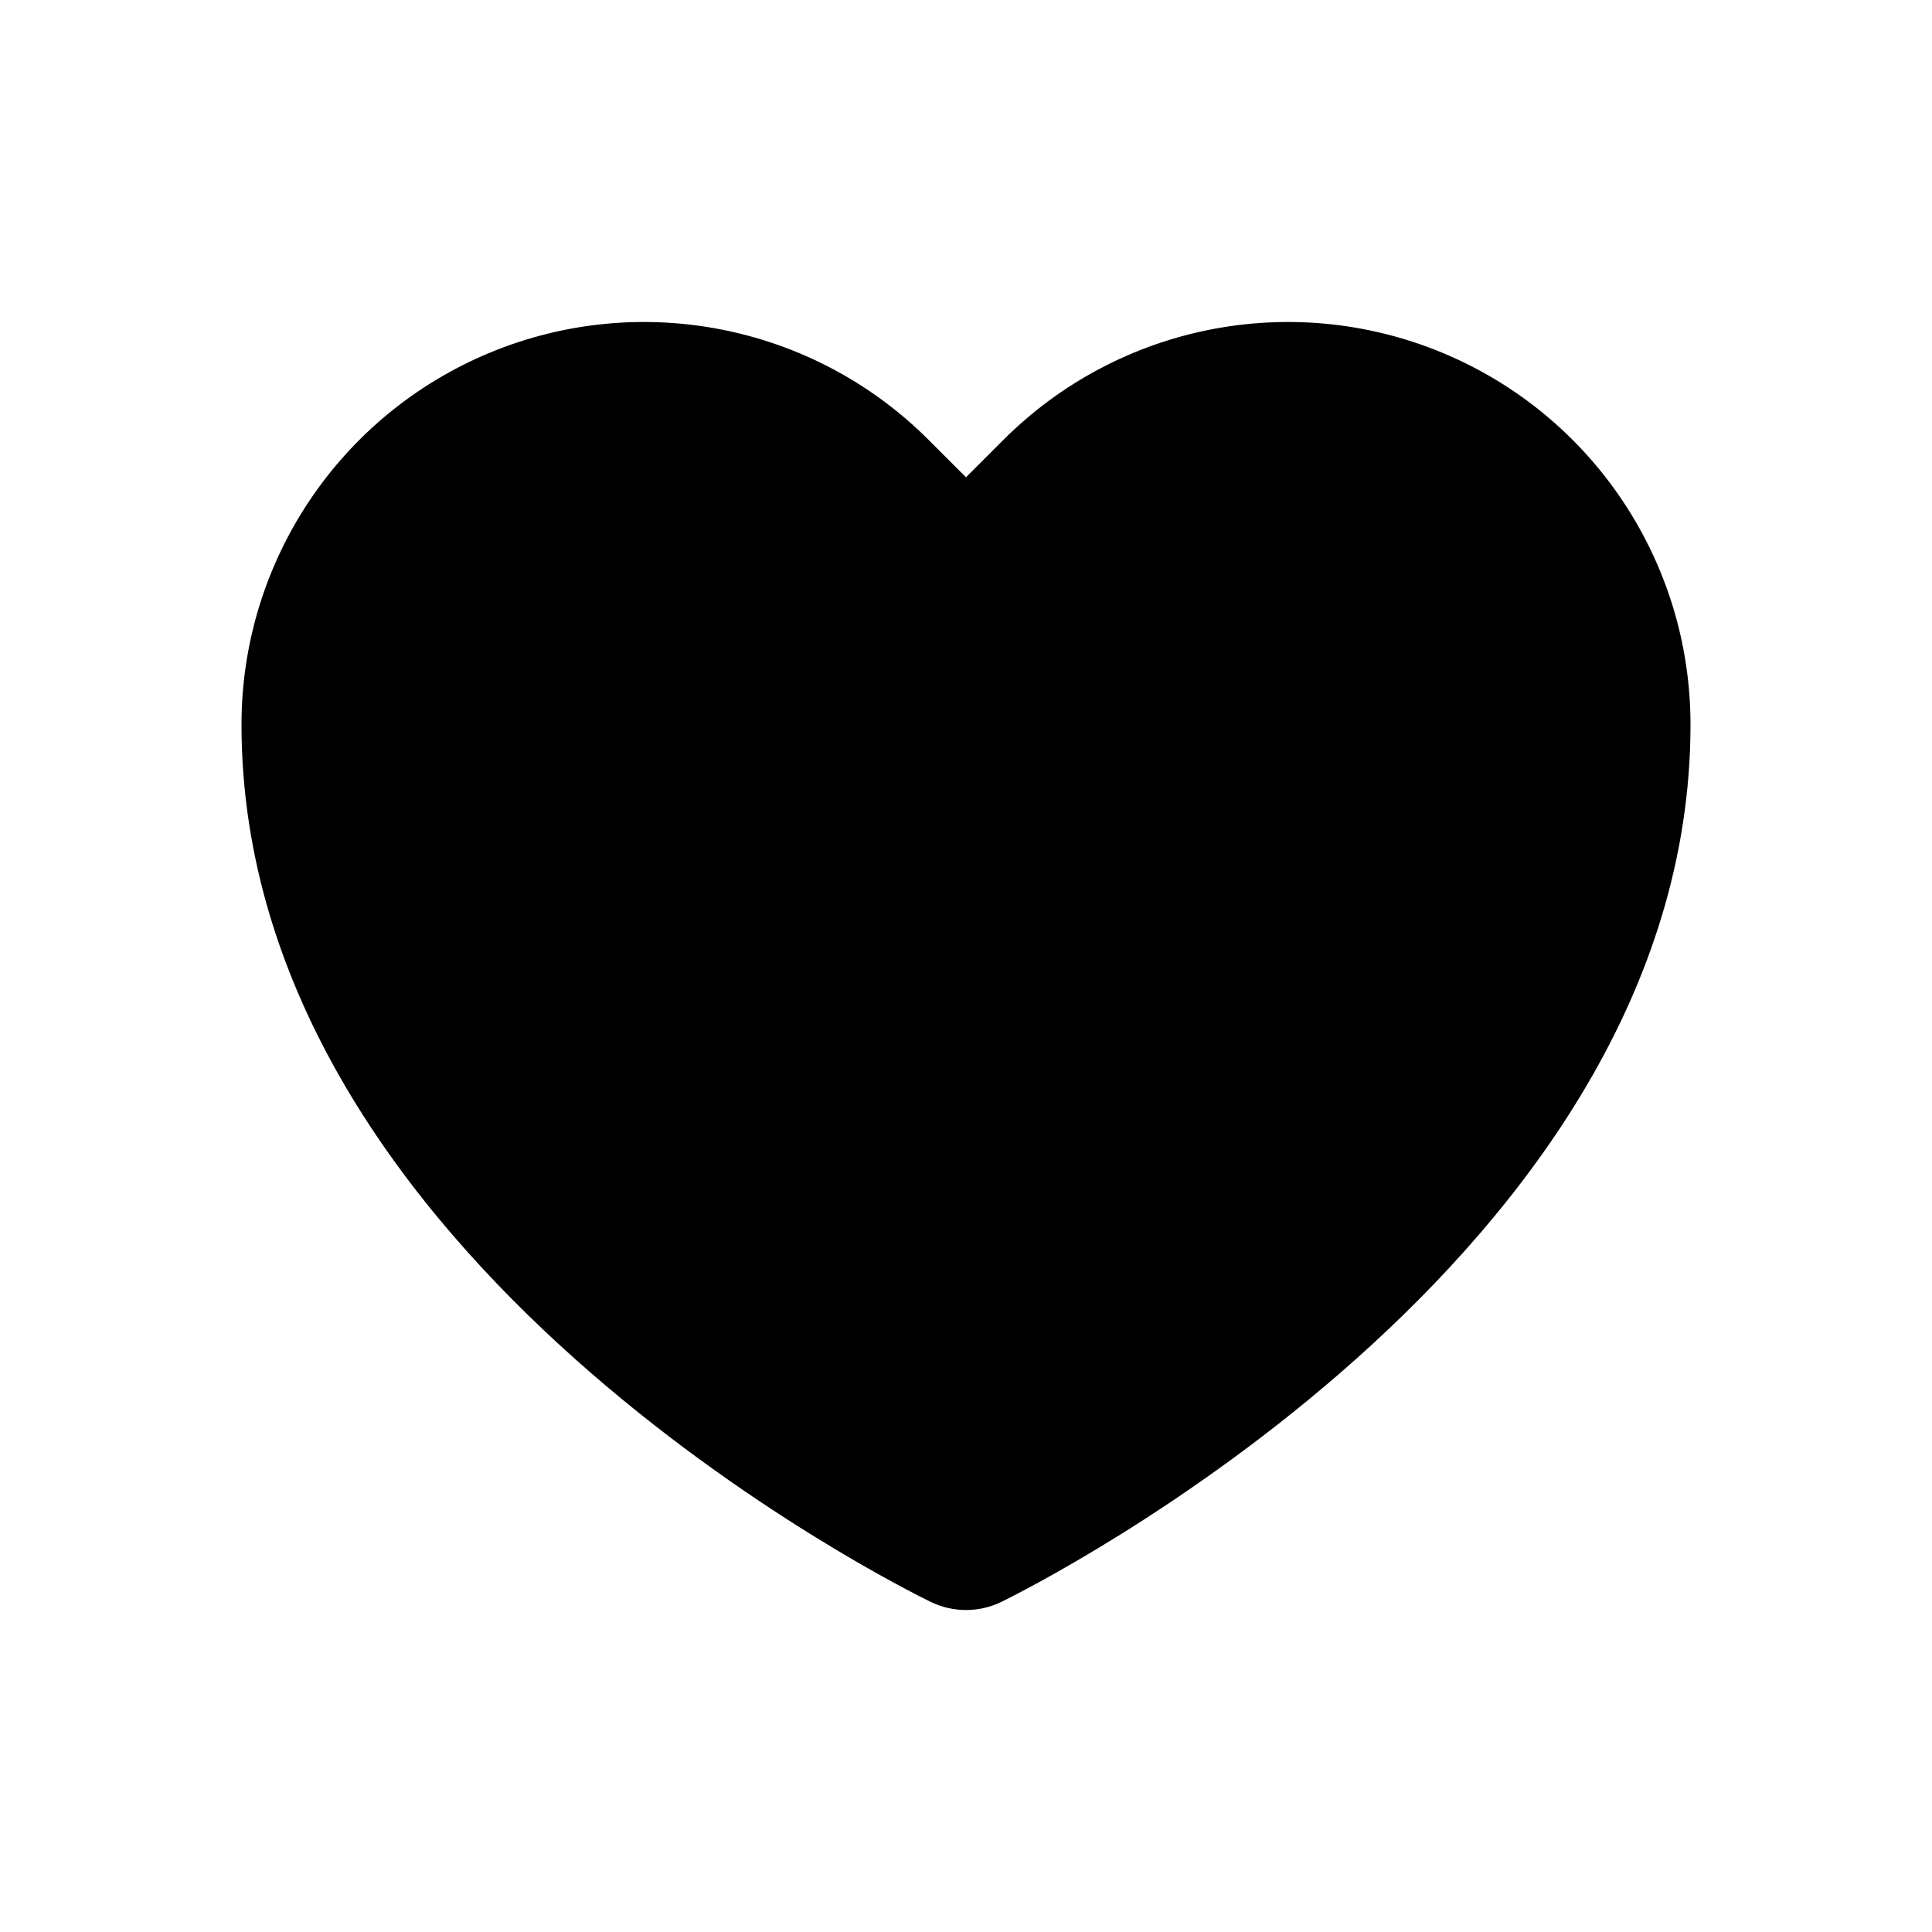
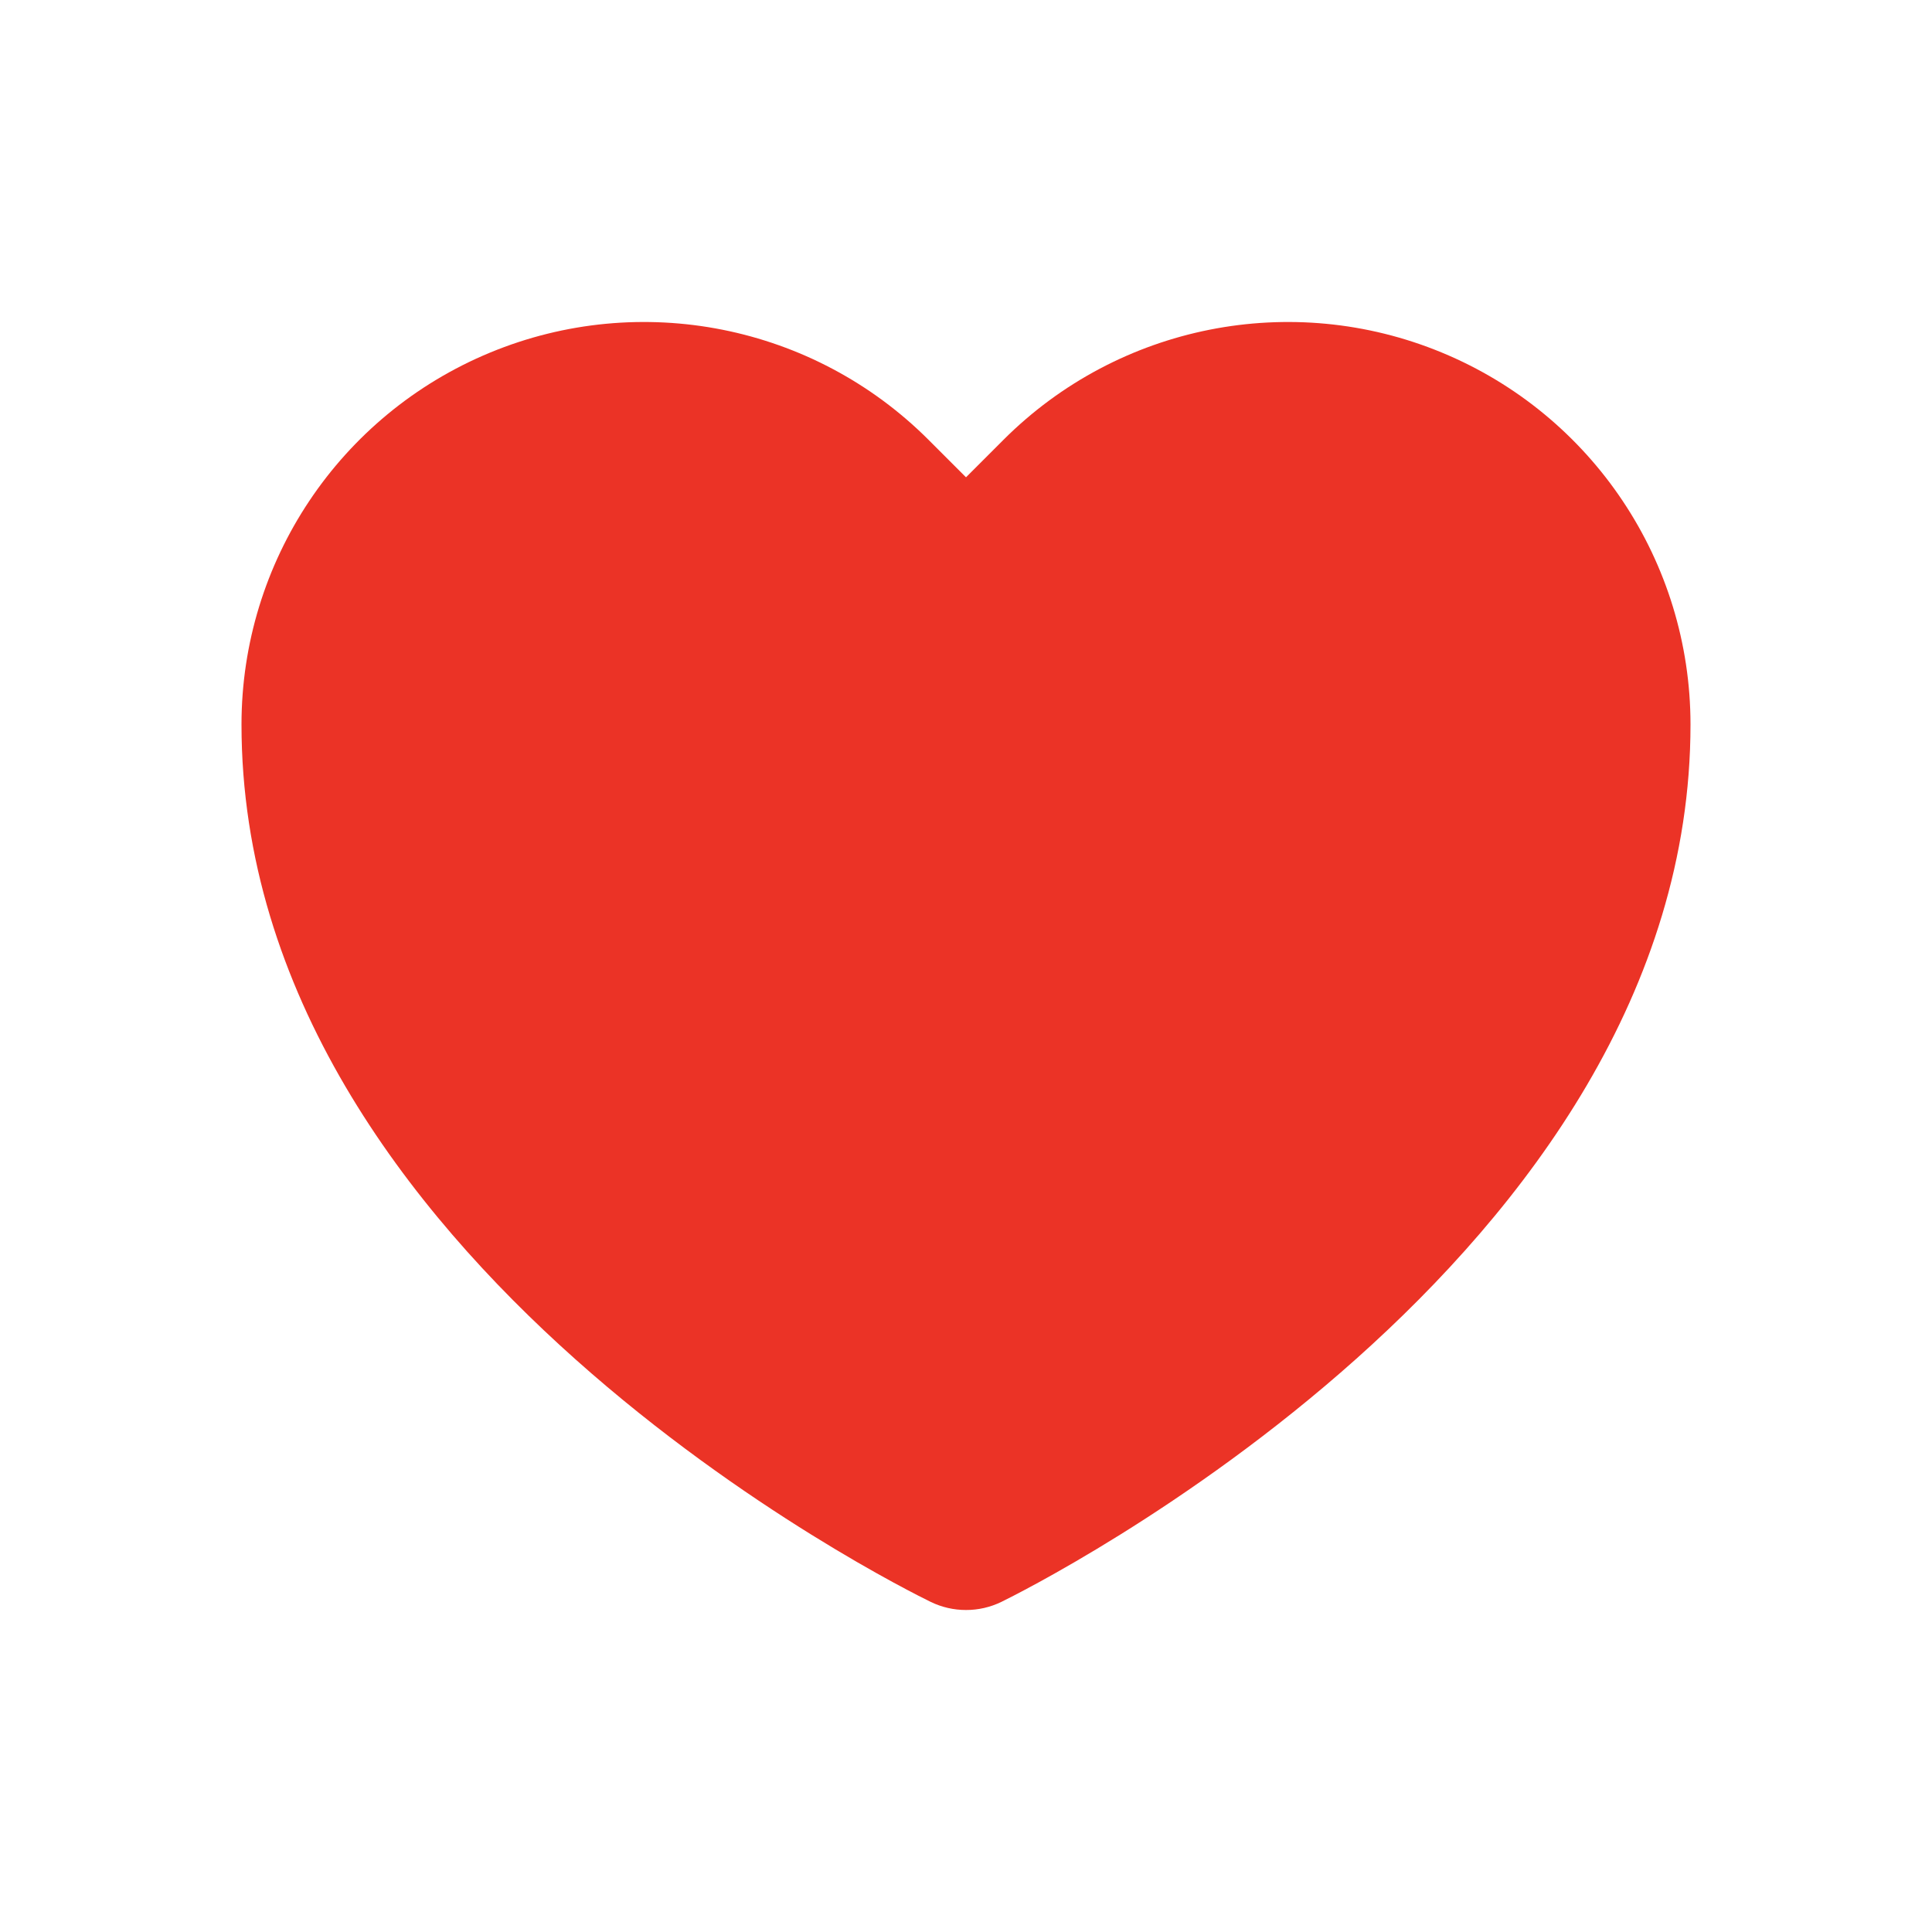
- <svg xmlns="http://www.w3.org/2000/svg" fill="#000000" width="800px" height="800px" viewBox="0 0 24 24">
+ <svg xmlns="http://www.w3.org/2000/svg" fill="#eb3326" width="800px" height="800px" viewBox="0 0 24 24">
  <path d="M12 20a1 1 0 0 1-.437-.1C11.214 19.73 3 15.671 3 9a5 5 0 0 1 8.535-3.536l.465.465.465-.465A5 5 0 0 1 21 9c0 6.646-8.212 10.728-8.562 10.9A1 1 0 0 1 12 20z" />
</svg>
